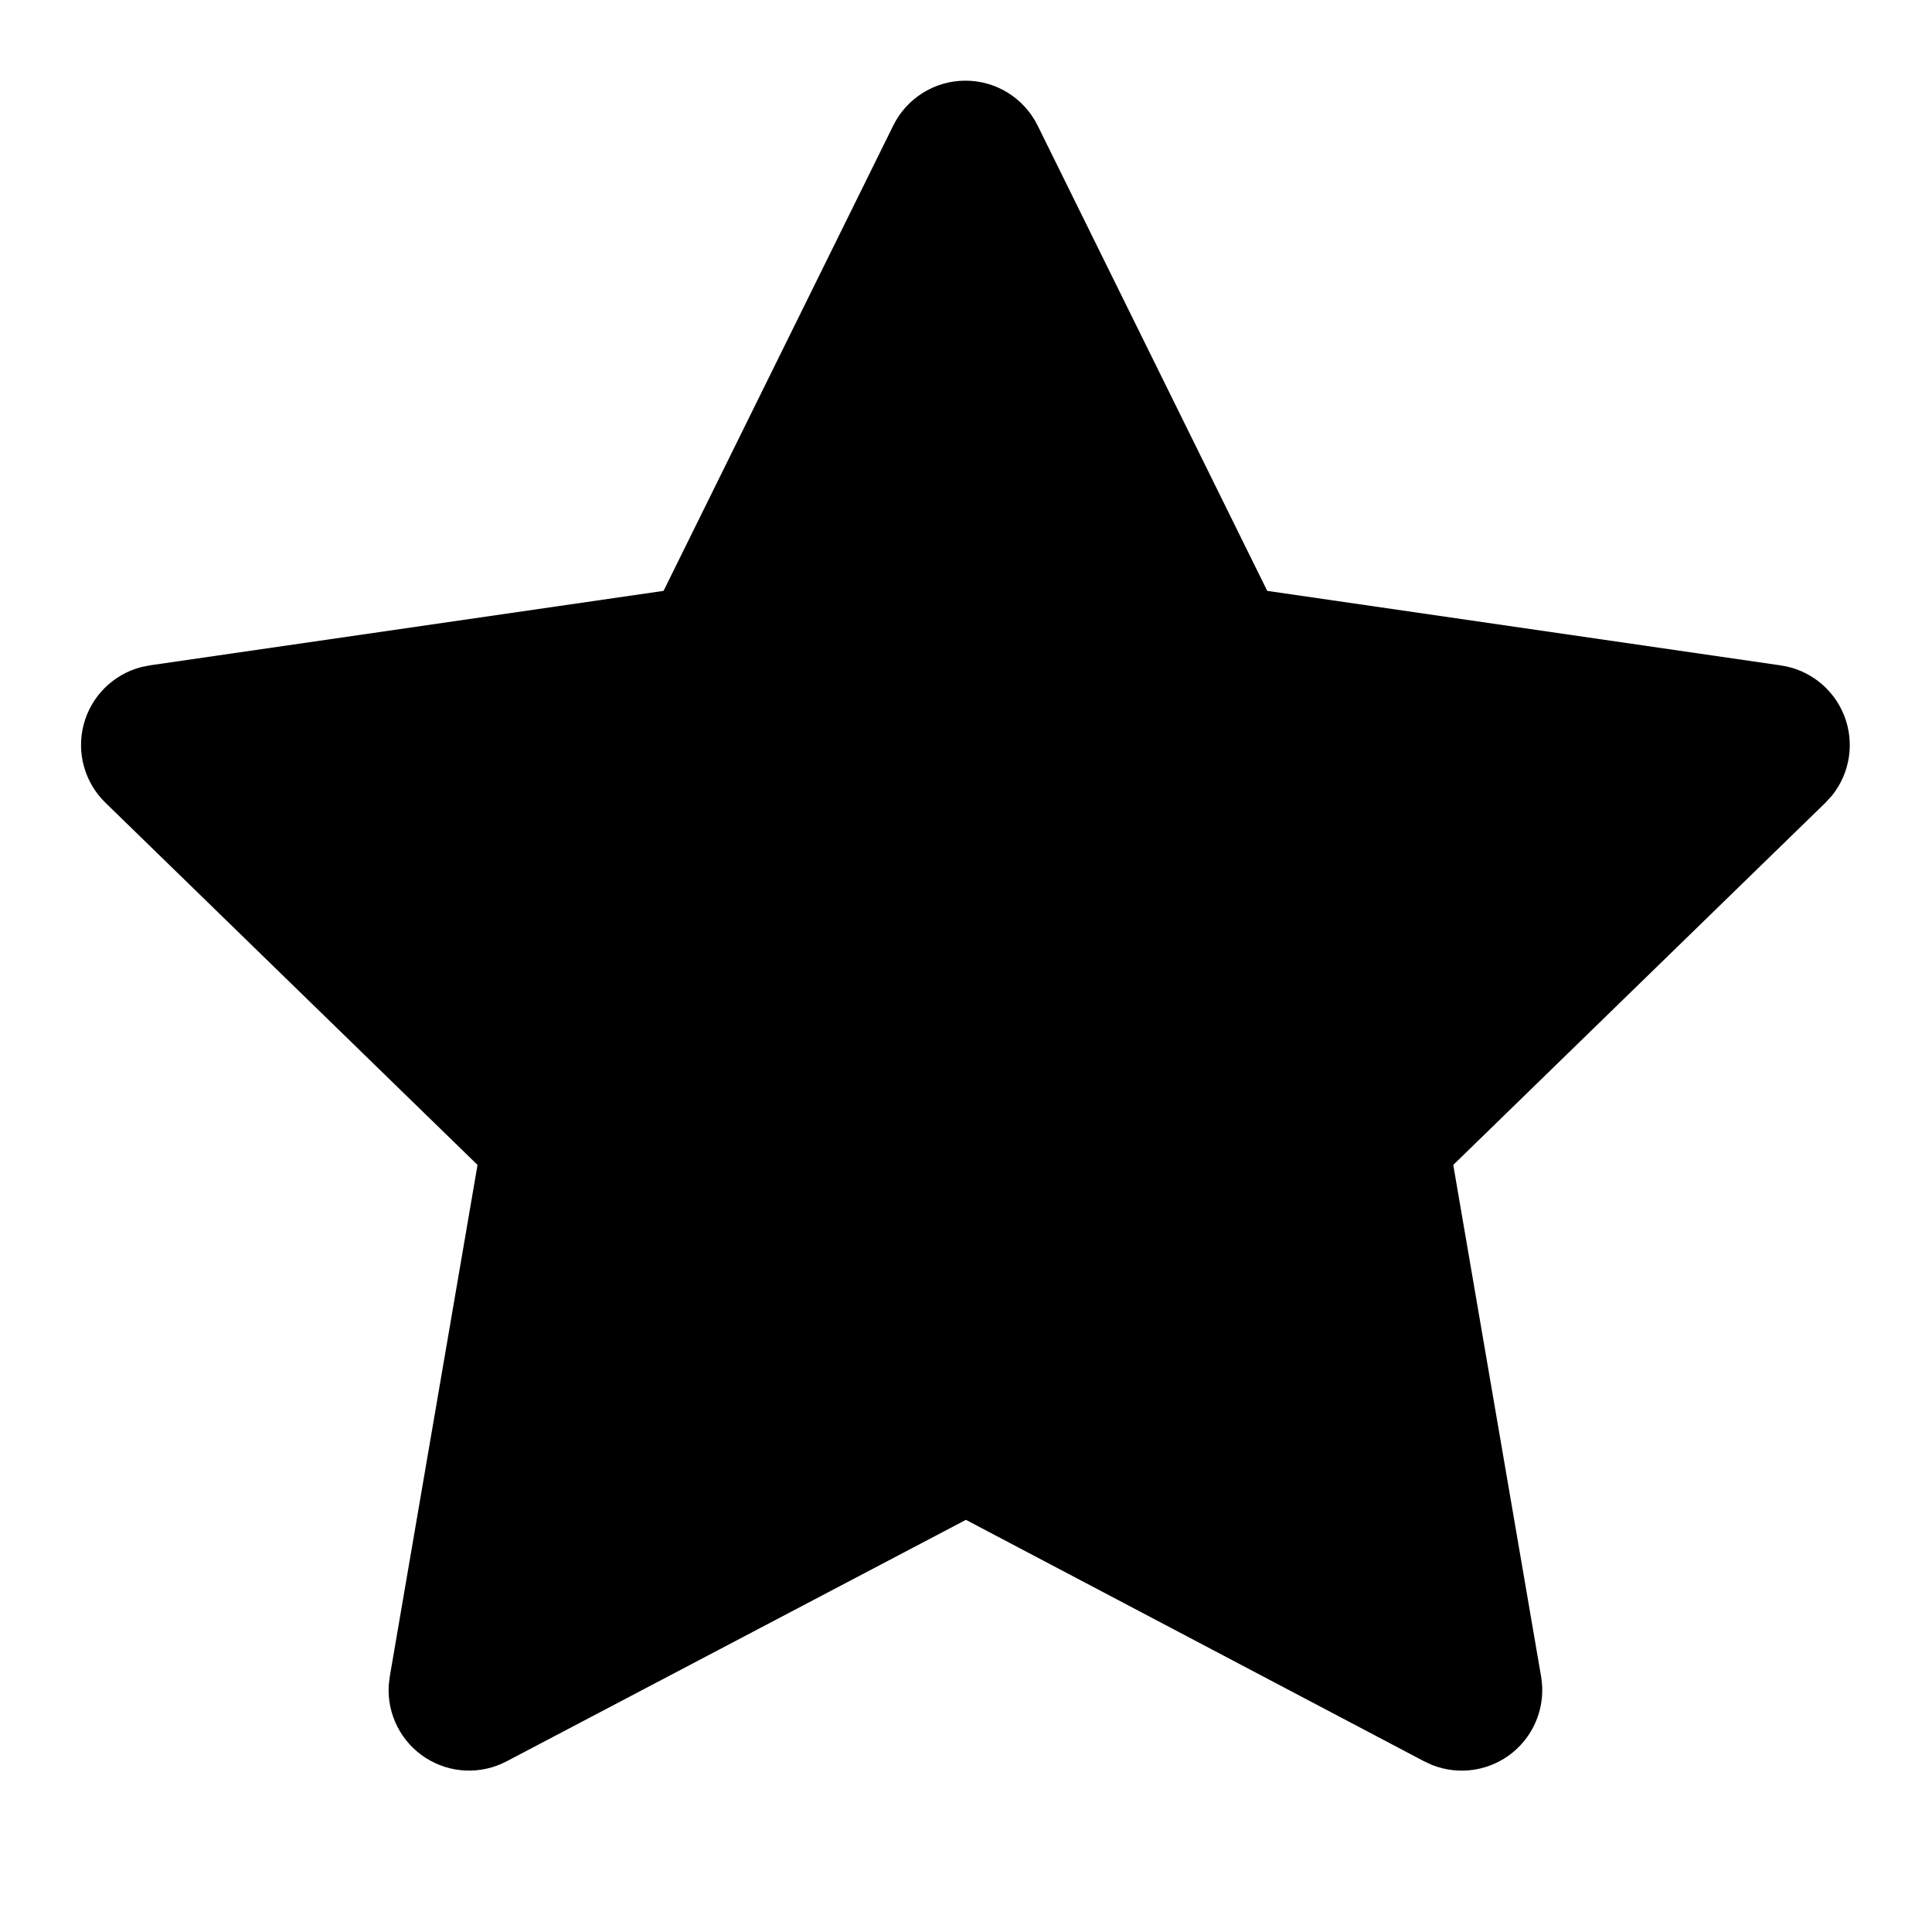
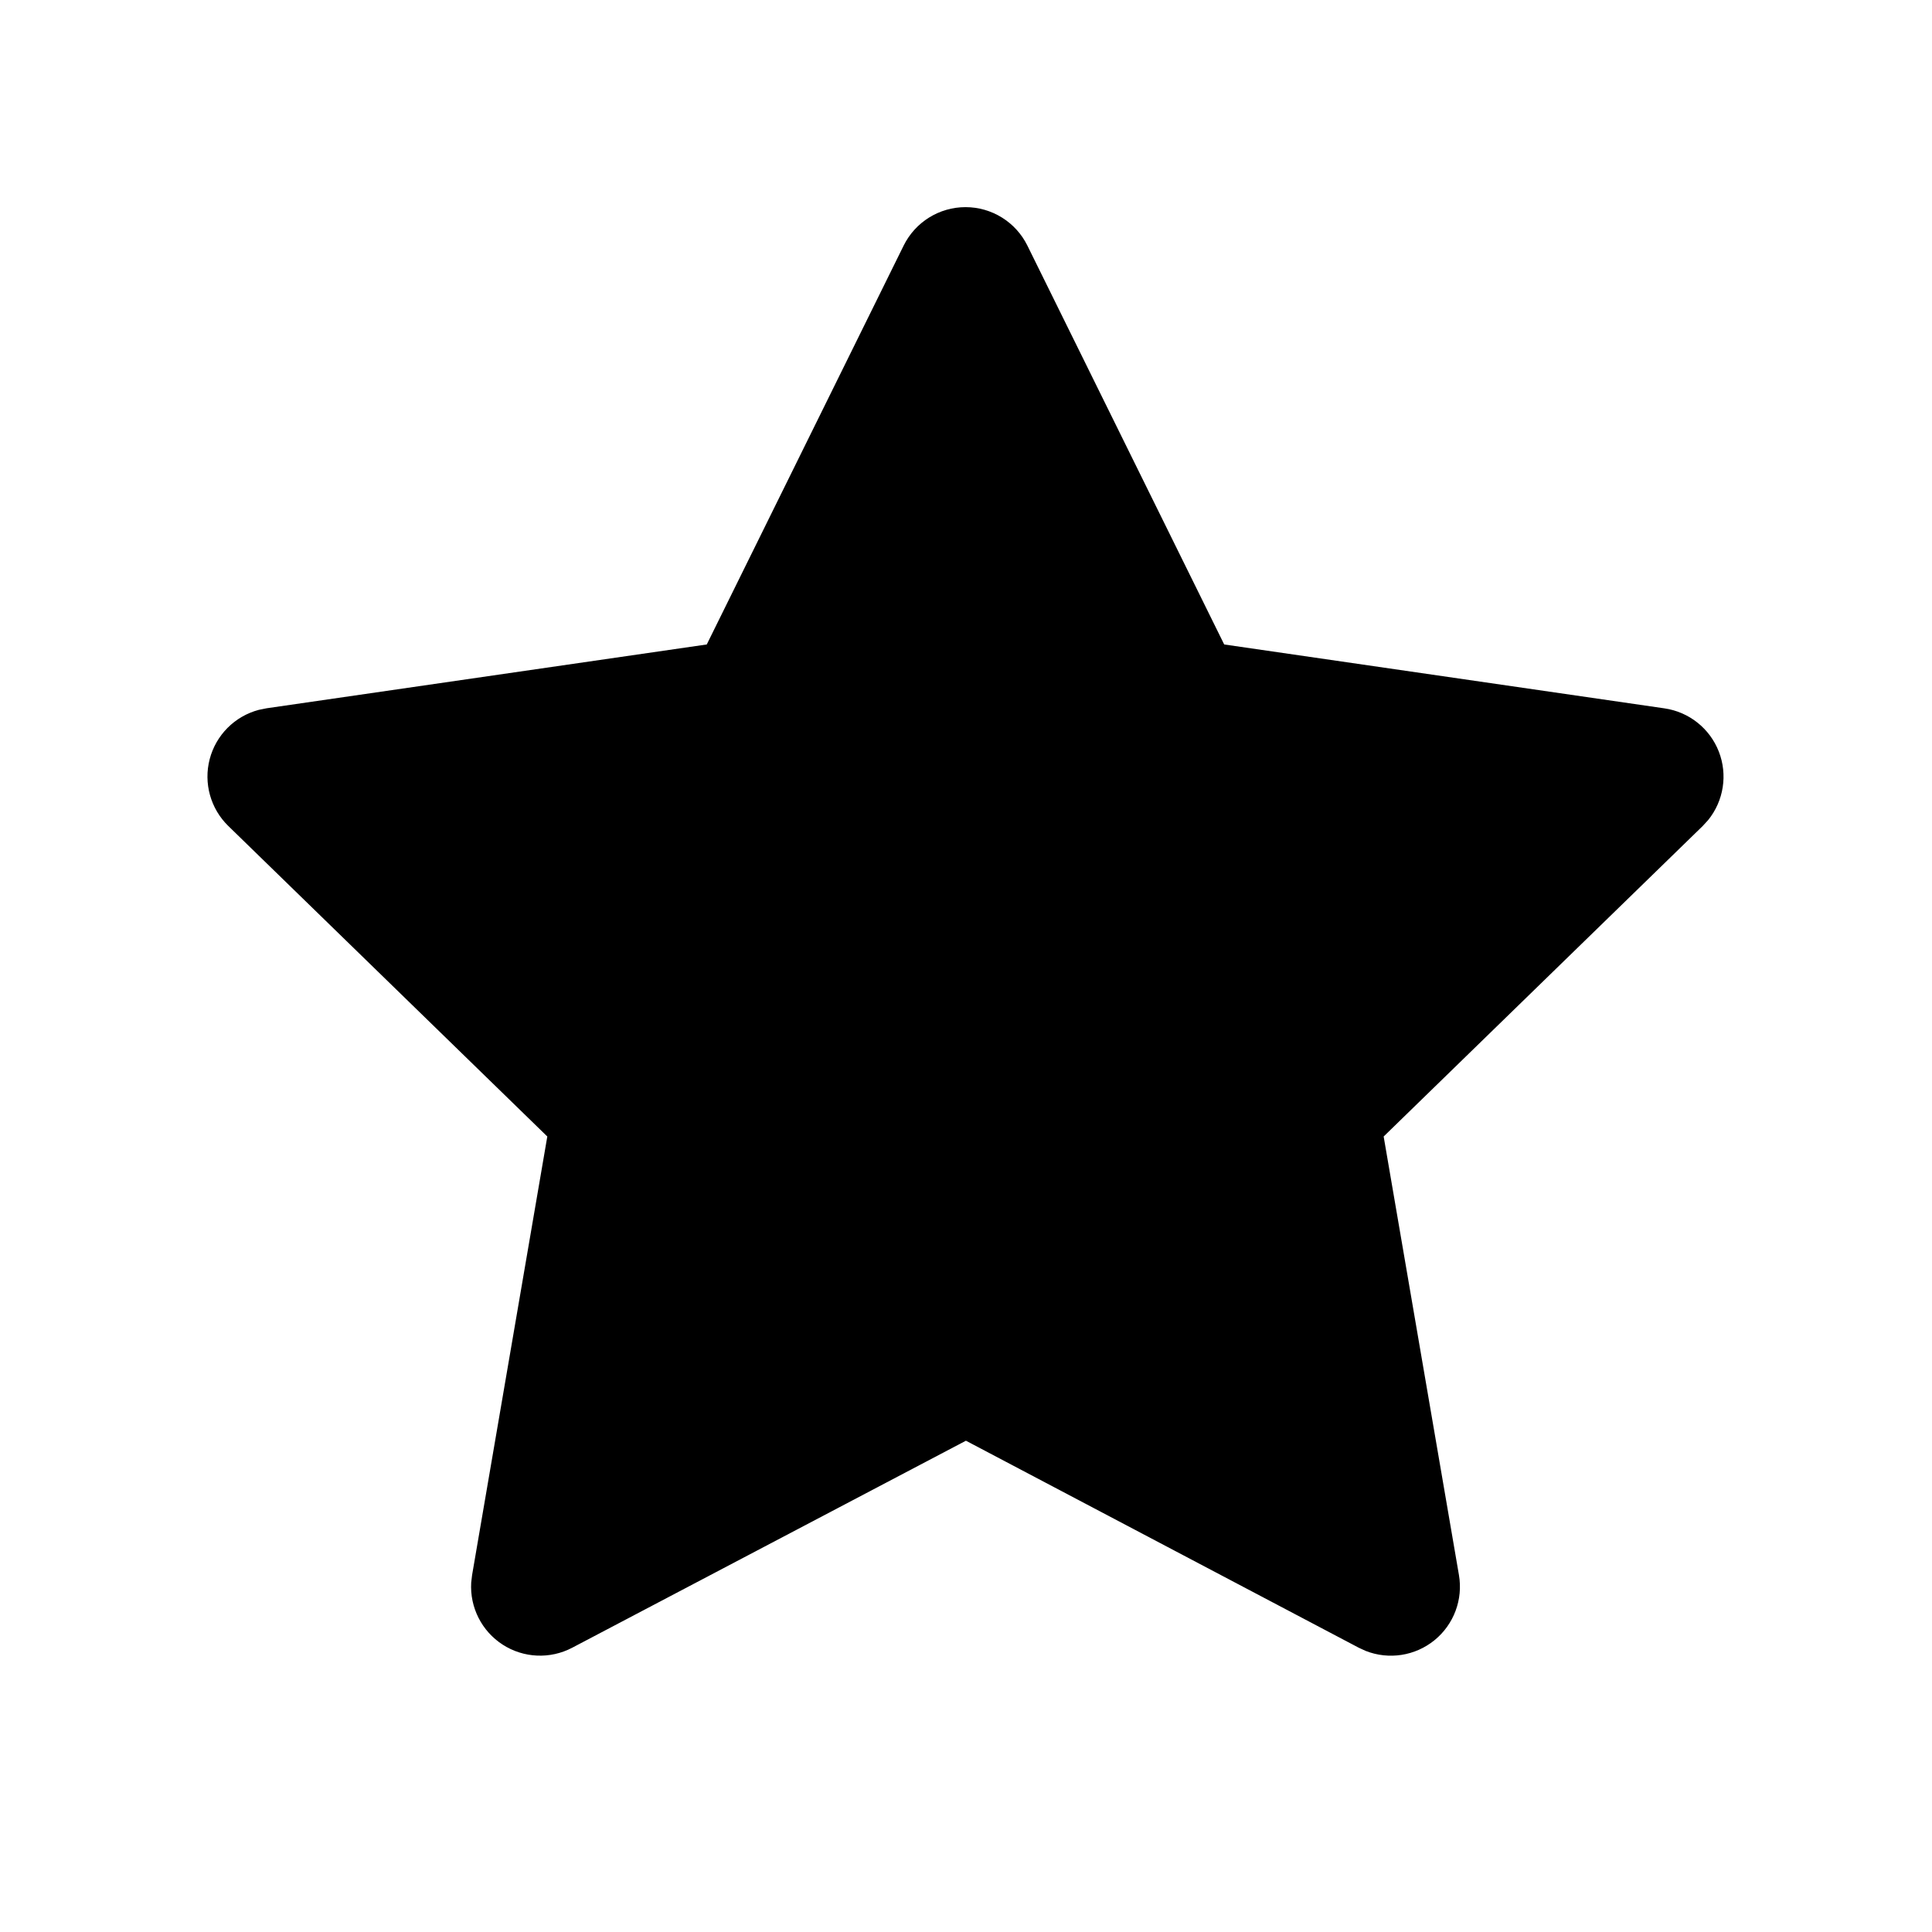
- <svg xmlns="http://www.w3.org/2000/svg" viewBox="0 0 24 24" fill="currentColor" stroke="none">
+ <svg xmlns="http://www.w3.org/2000/svg" viewBox="-2 -2 28 28" fill="currentColor" stroke="none">
  <path d="M8.243 7.34l-6.38 .925l-.113 .023a1 1 0 0 0 -.44 1.684l4.622 4.499l-1.09 6.355l-.013 .11a1 1 0 0 0 1.464 .944l5.706 -3l5.693 3l.1 .046a1 1 0 0 0 1.352 -1.1l-1.091 -6.355l4.624 -4.5l.078 -.085a1 1 0 0 0 -.633 -1.62l-6.38 -.926l-2.852 -5.78a1 1 0 0 0 -1.794 0l-2.853 5.78z" />
</svg>
